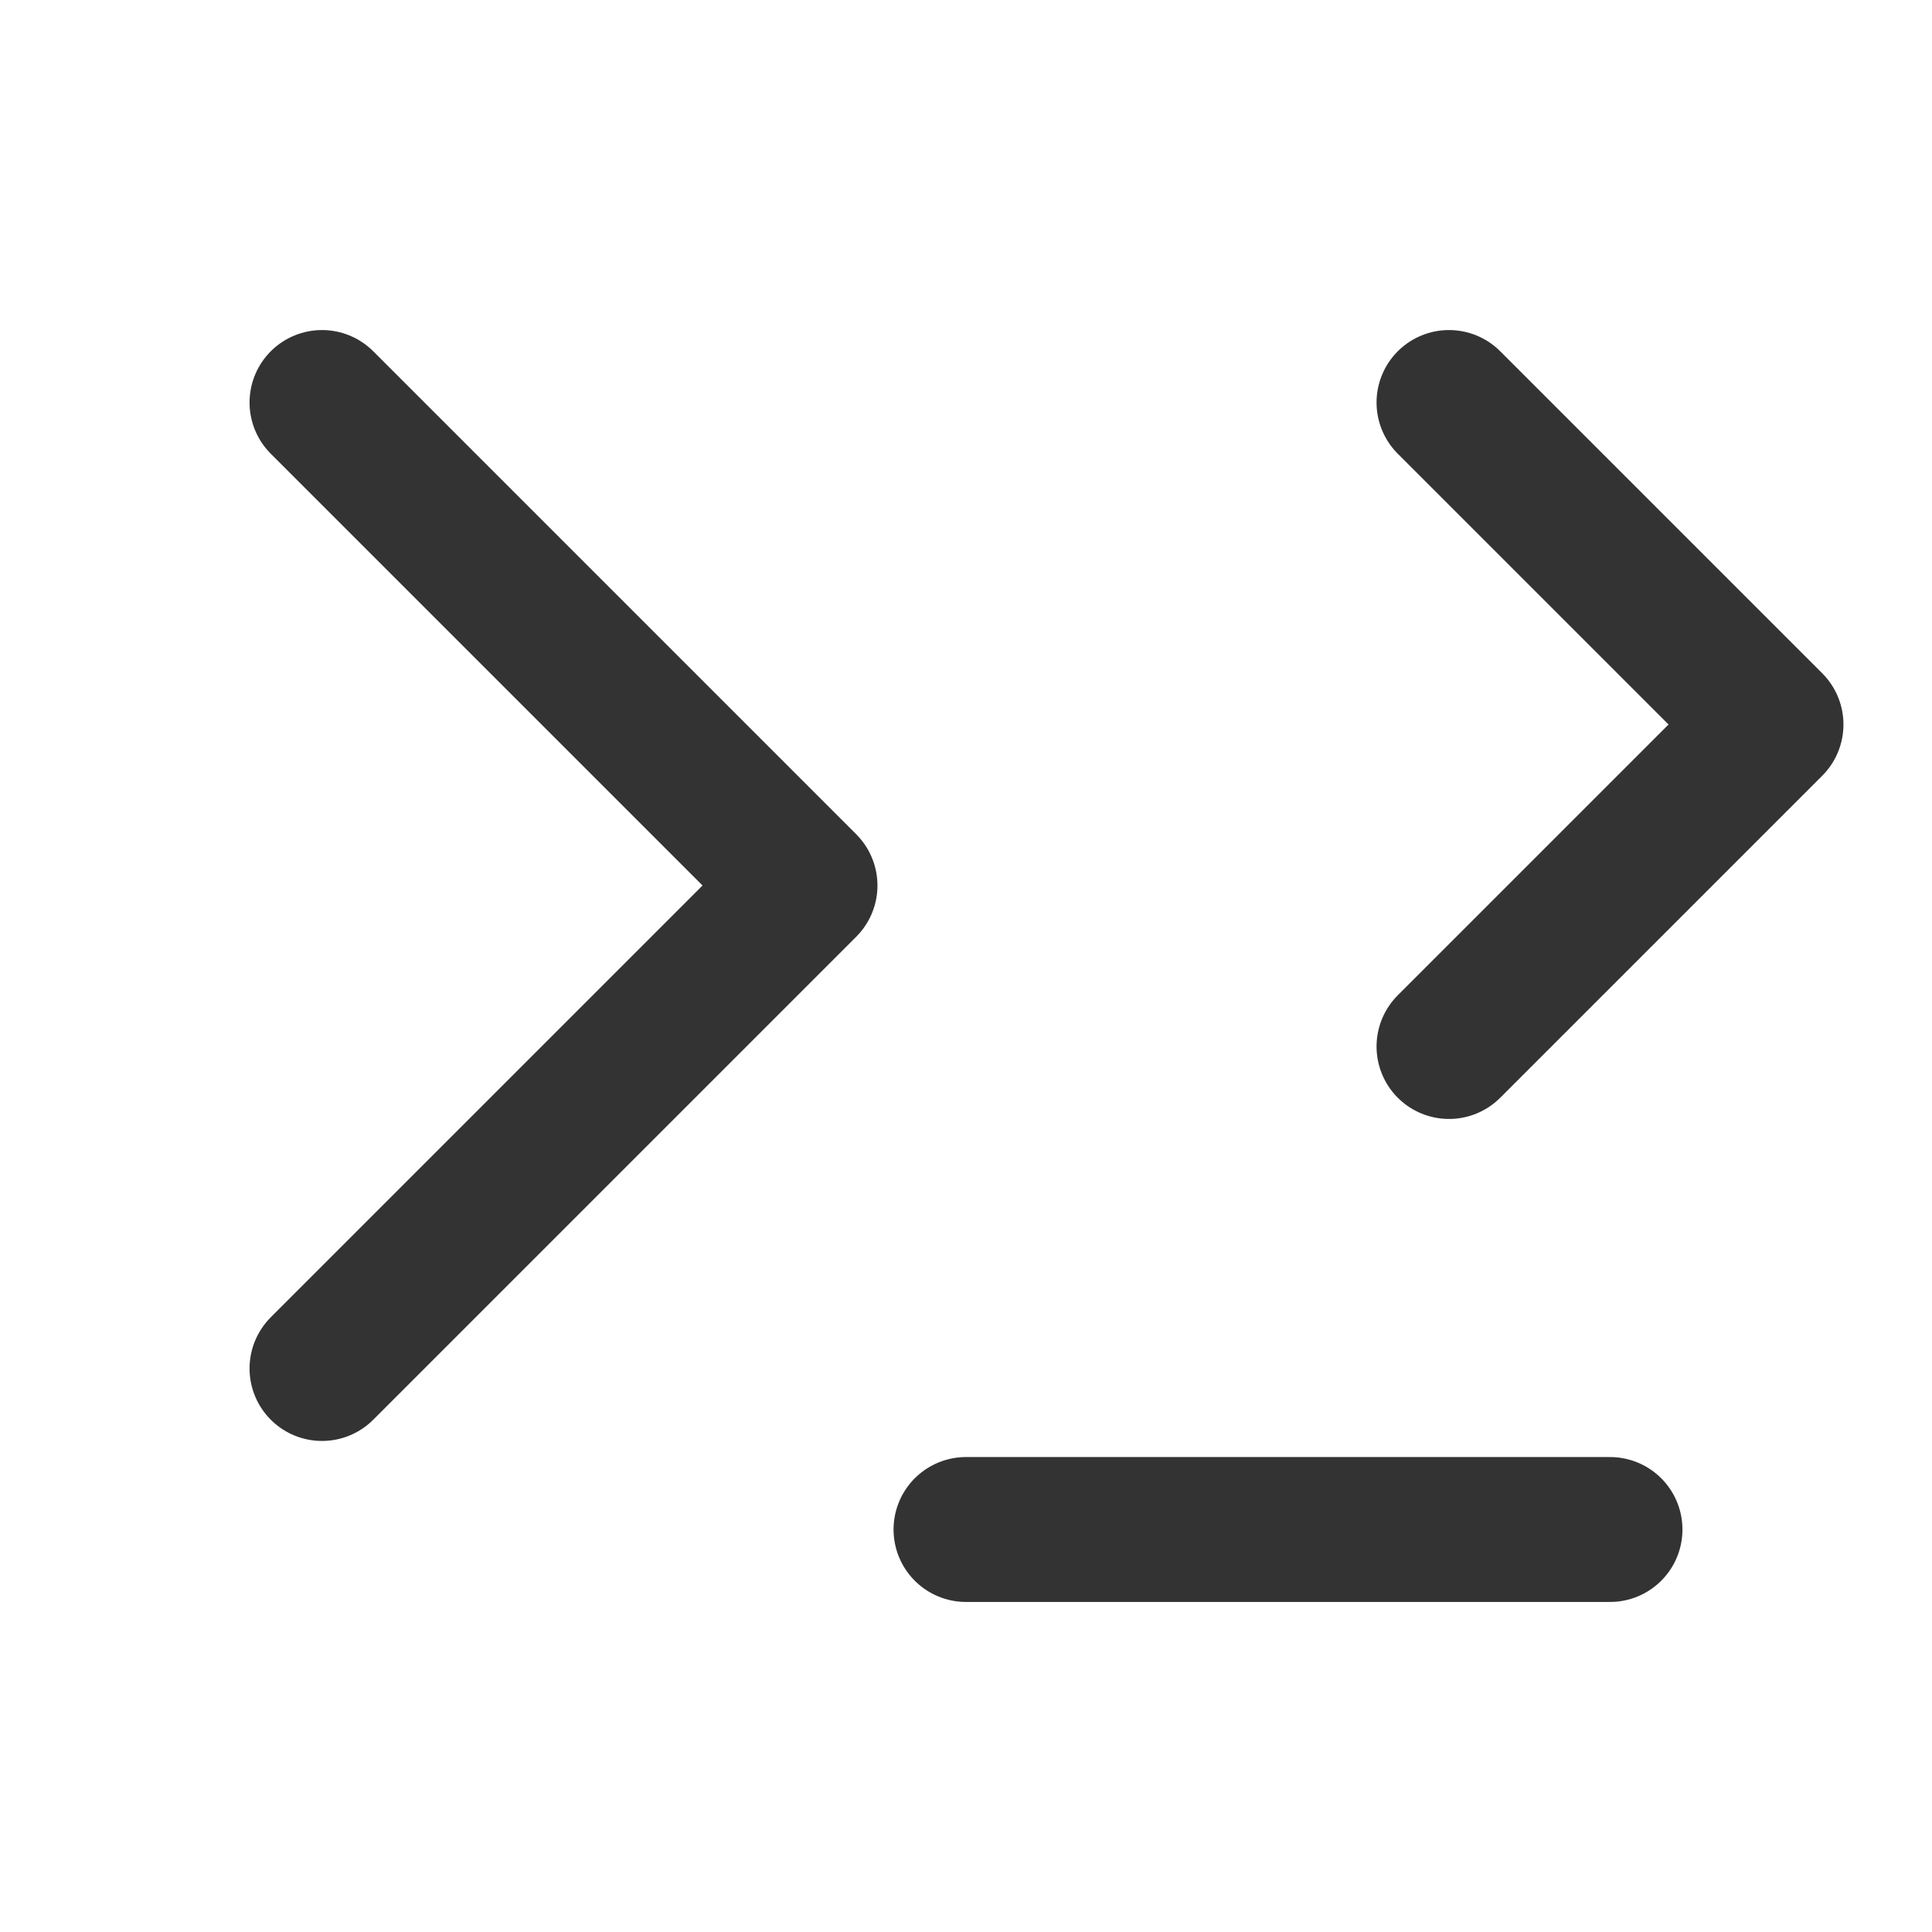
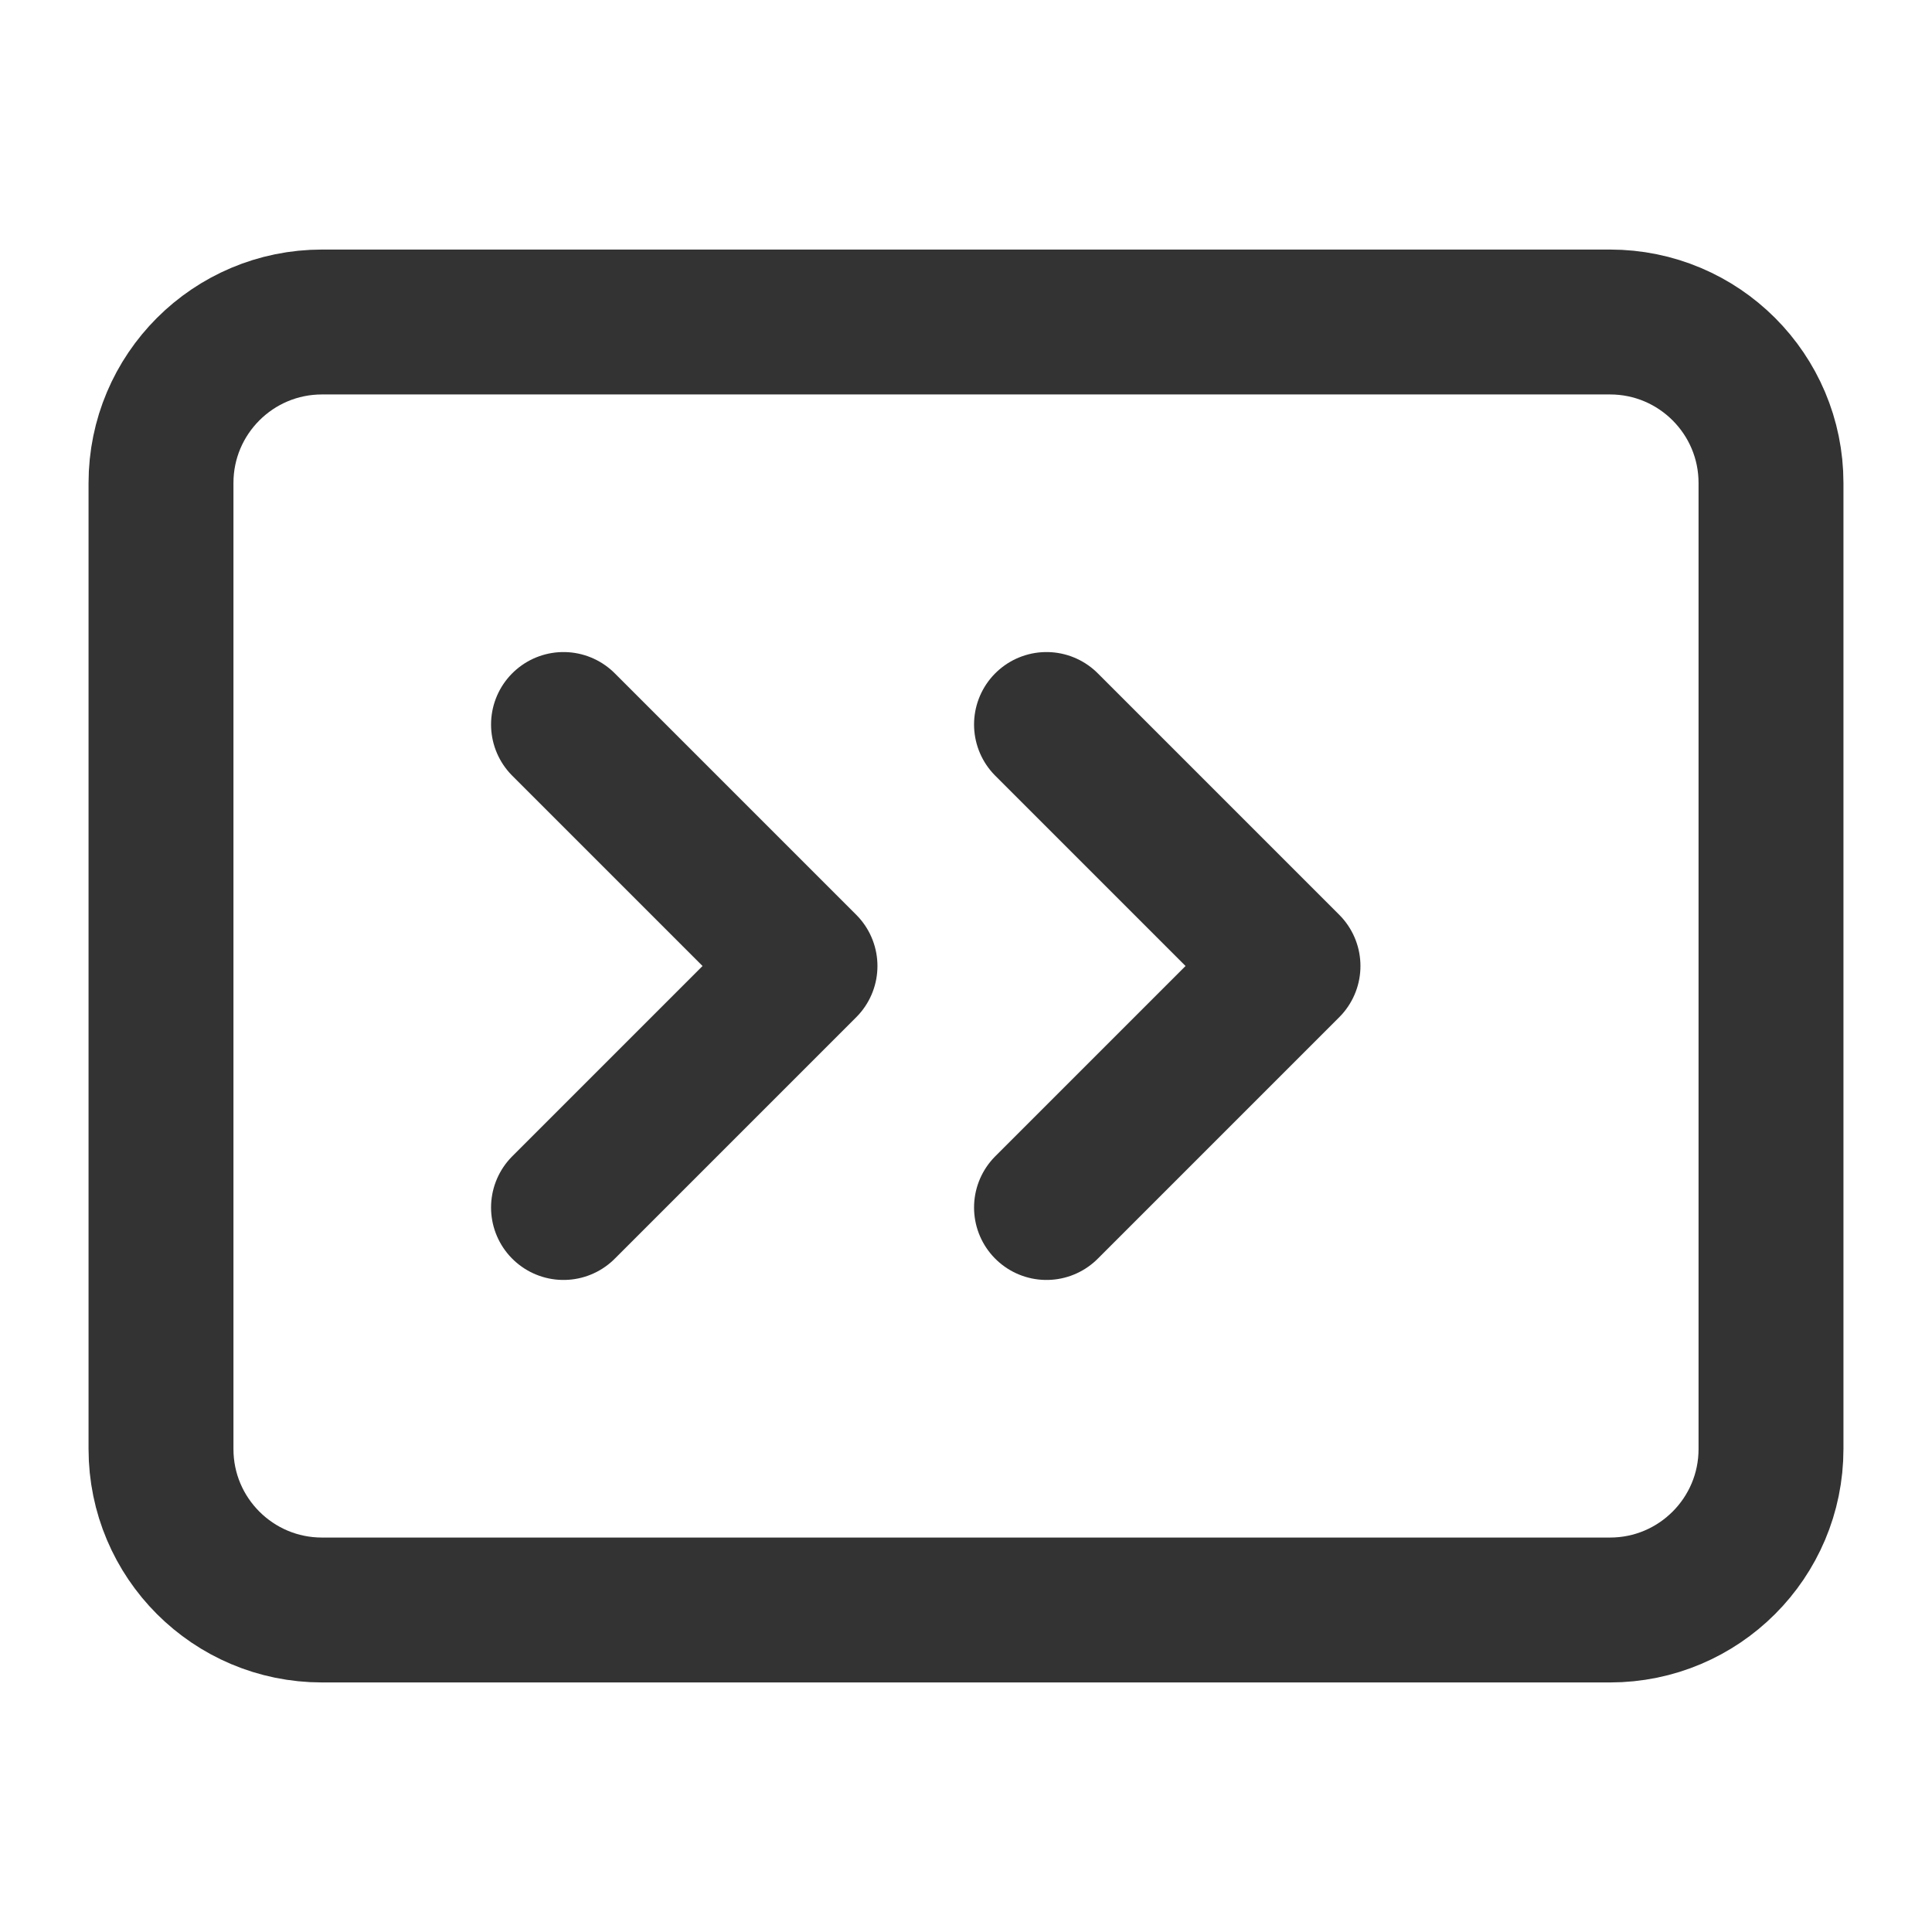
<svg xmlns="http://www.w3.org/2000/svg" viewBox="0 0 24 24" fill="none" stroke="#333333" stroke-width="1.8" stroke-linecap="round" stroke-linejoin="round">
-   <polyline points="4 17 10 11 4 5" />
-   <line x1="12" y1="19" x2="20" y2="19" />
-   <polyline points="18 5 22 9 18 13" />
+   <rect x="2" y="4" width="20" height="16" rx="2" />
+   <polyline points="7 9 10 12 7 15" />
+   <polyline points="13 9 16 12 13 15" />
</svg>
